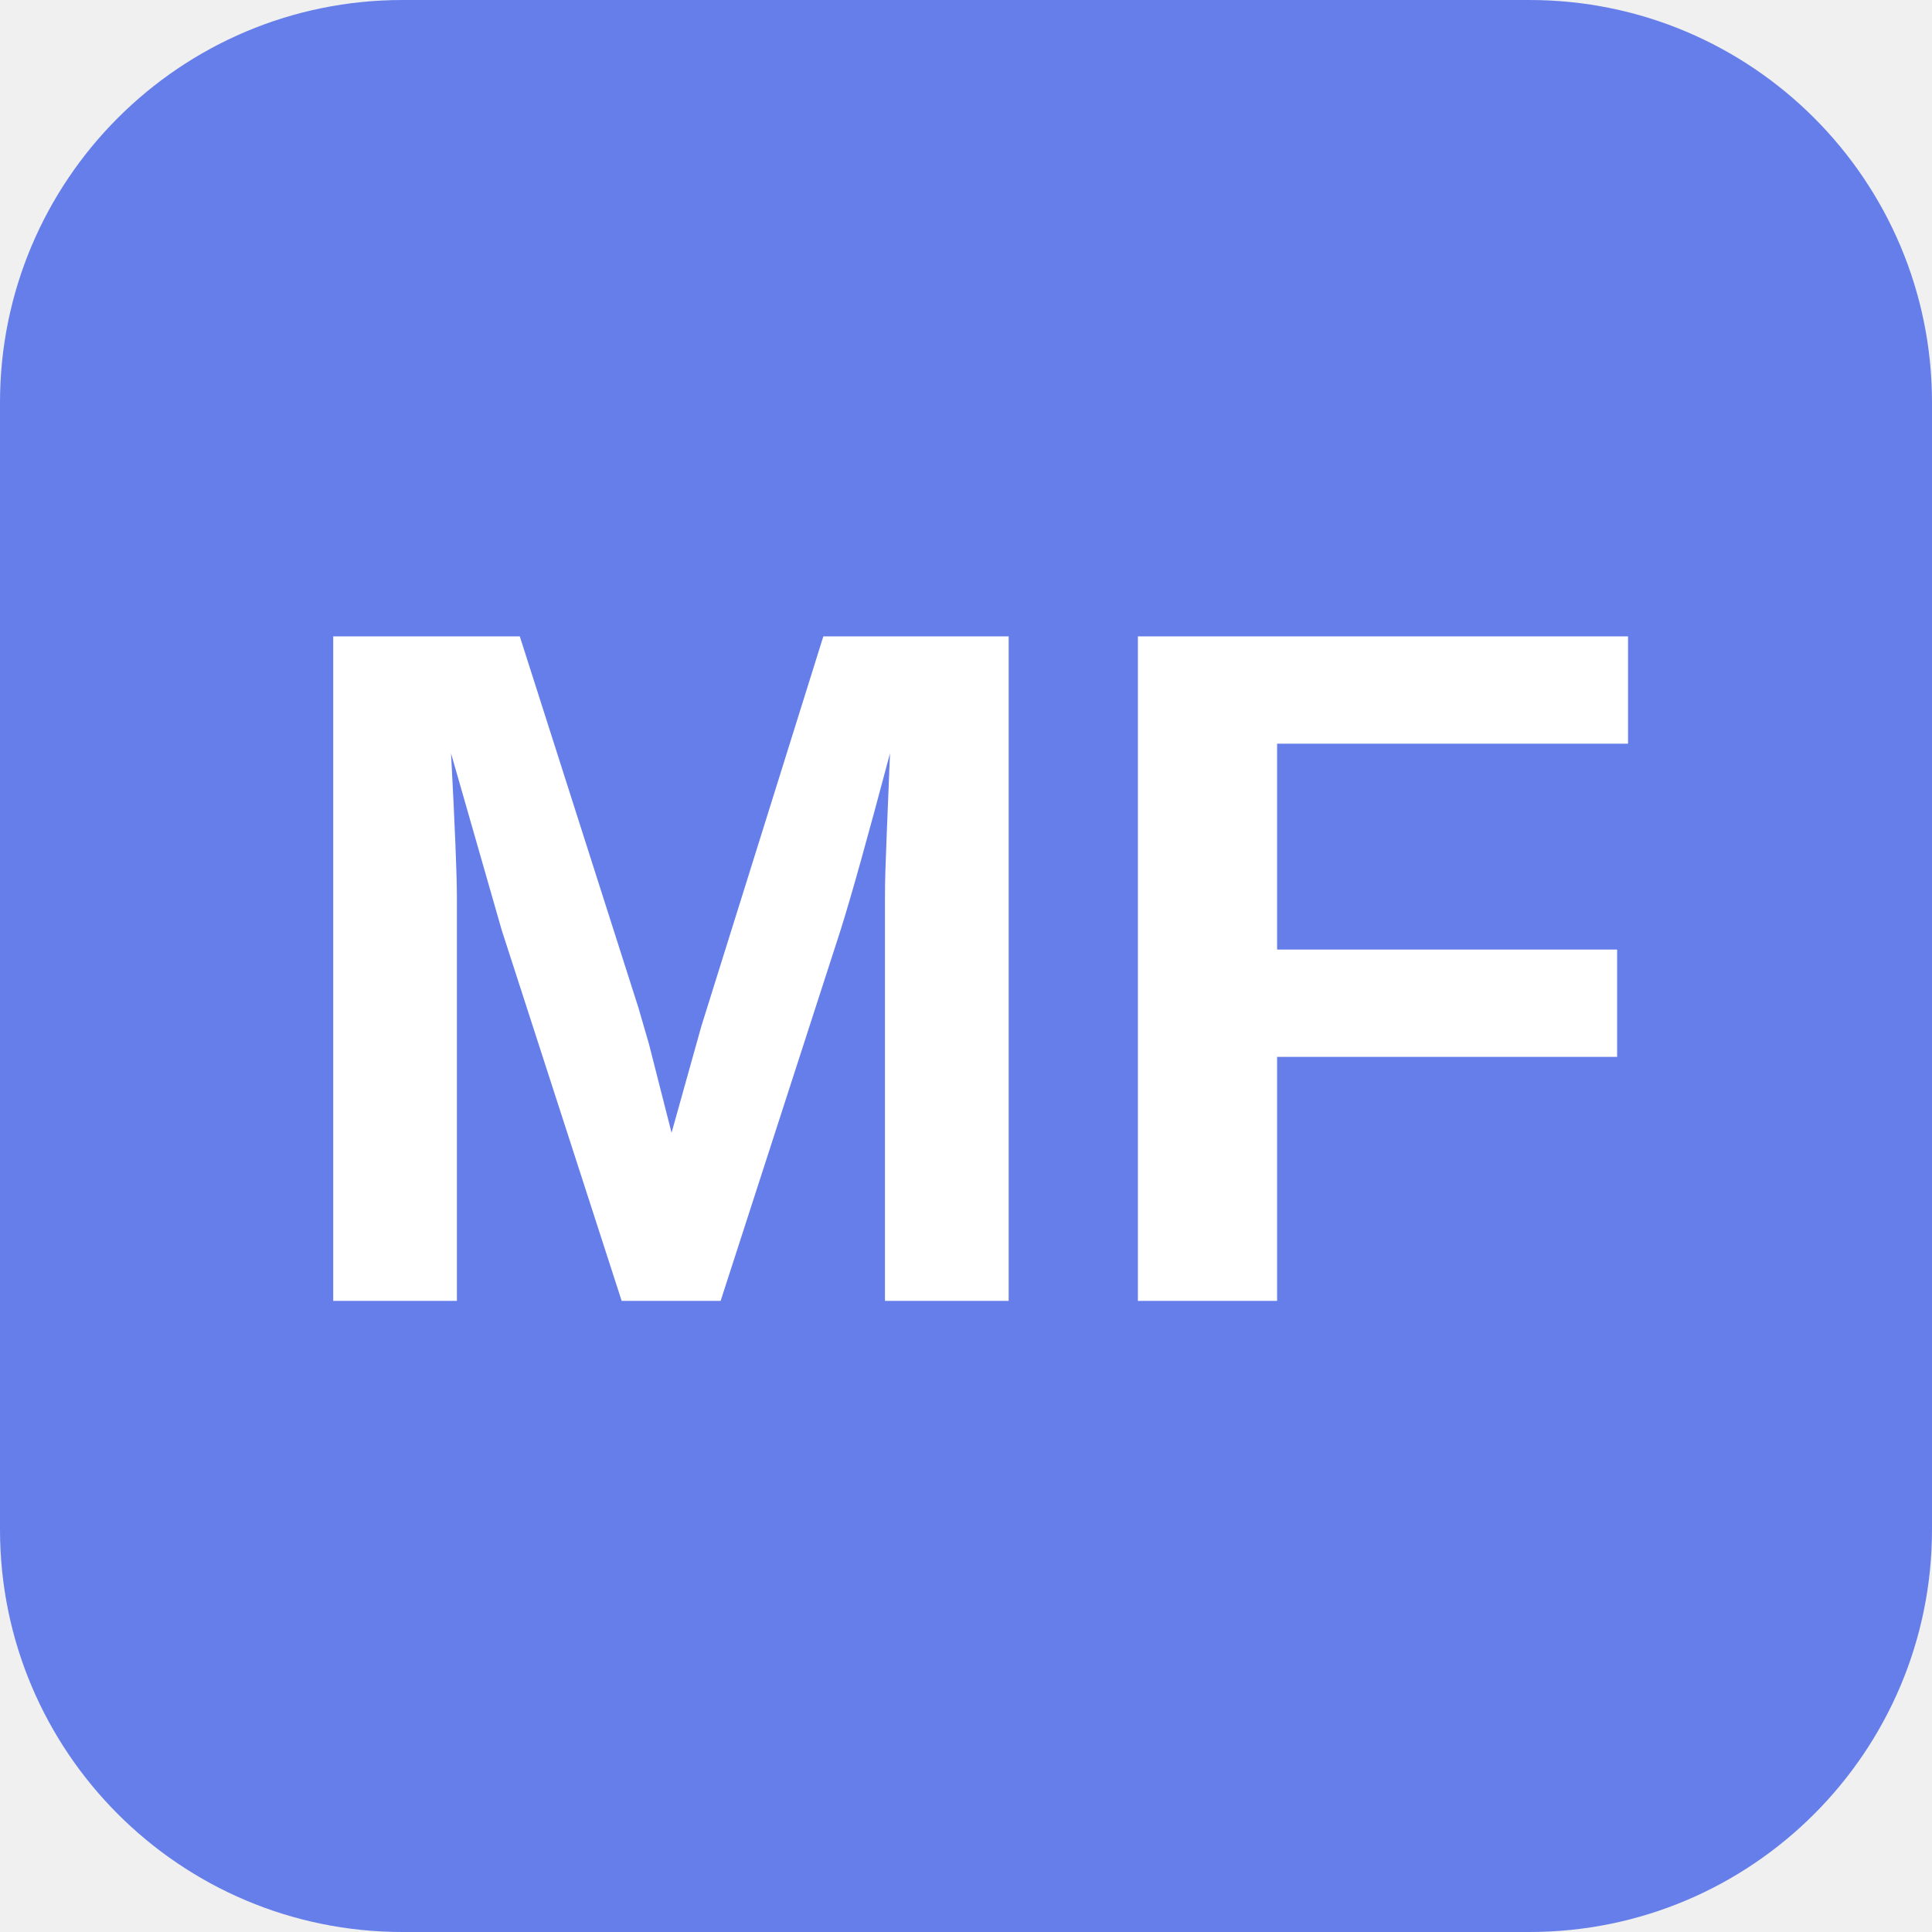
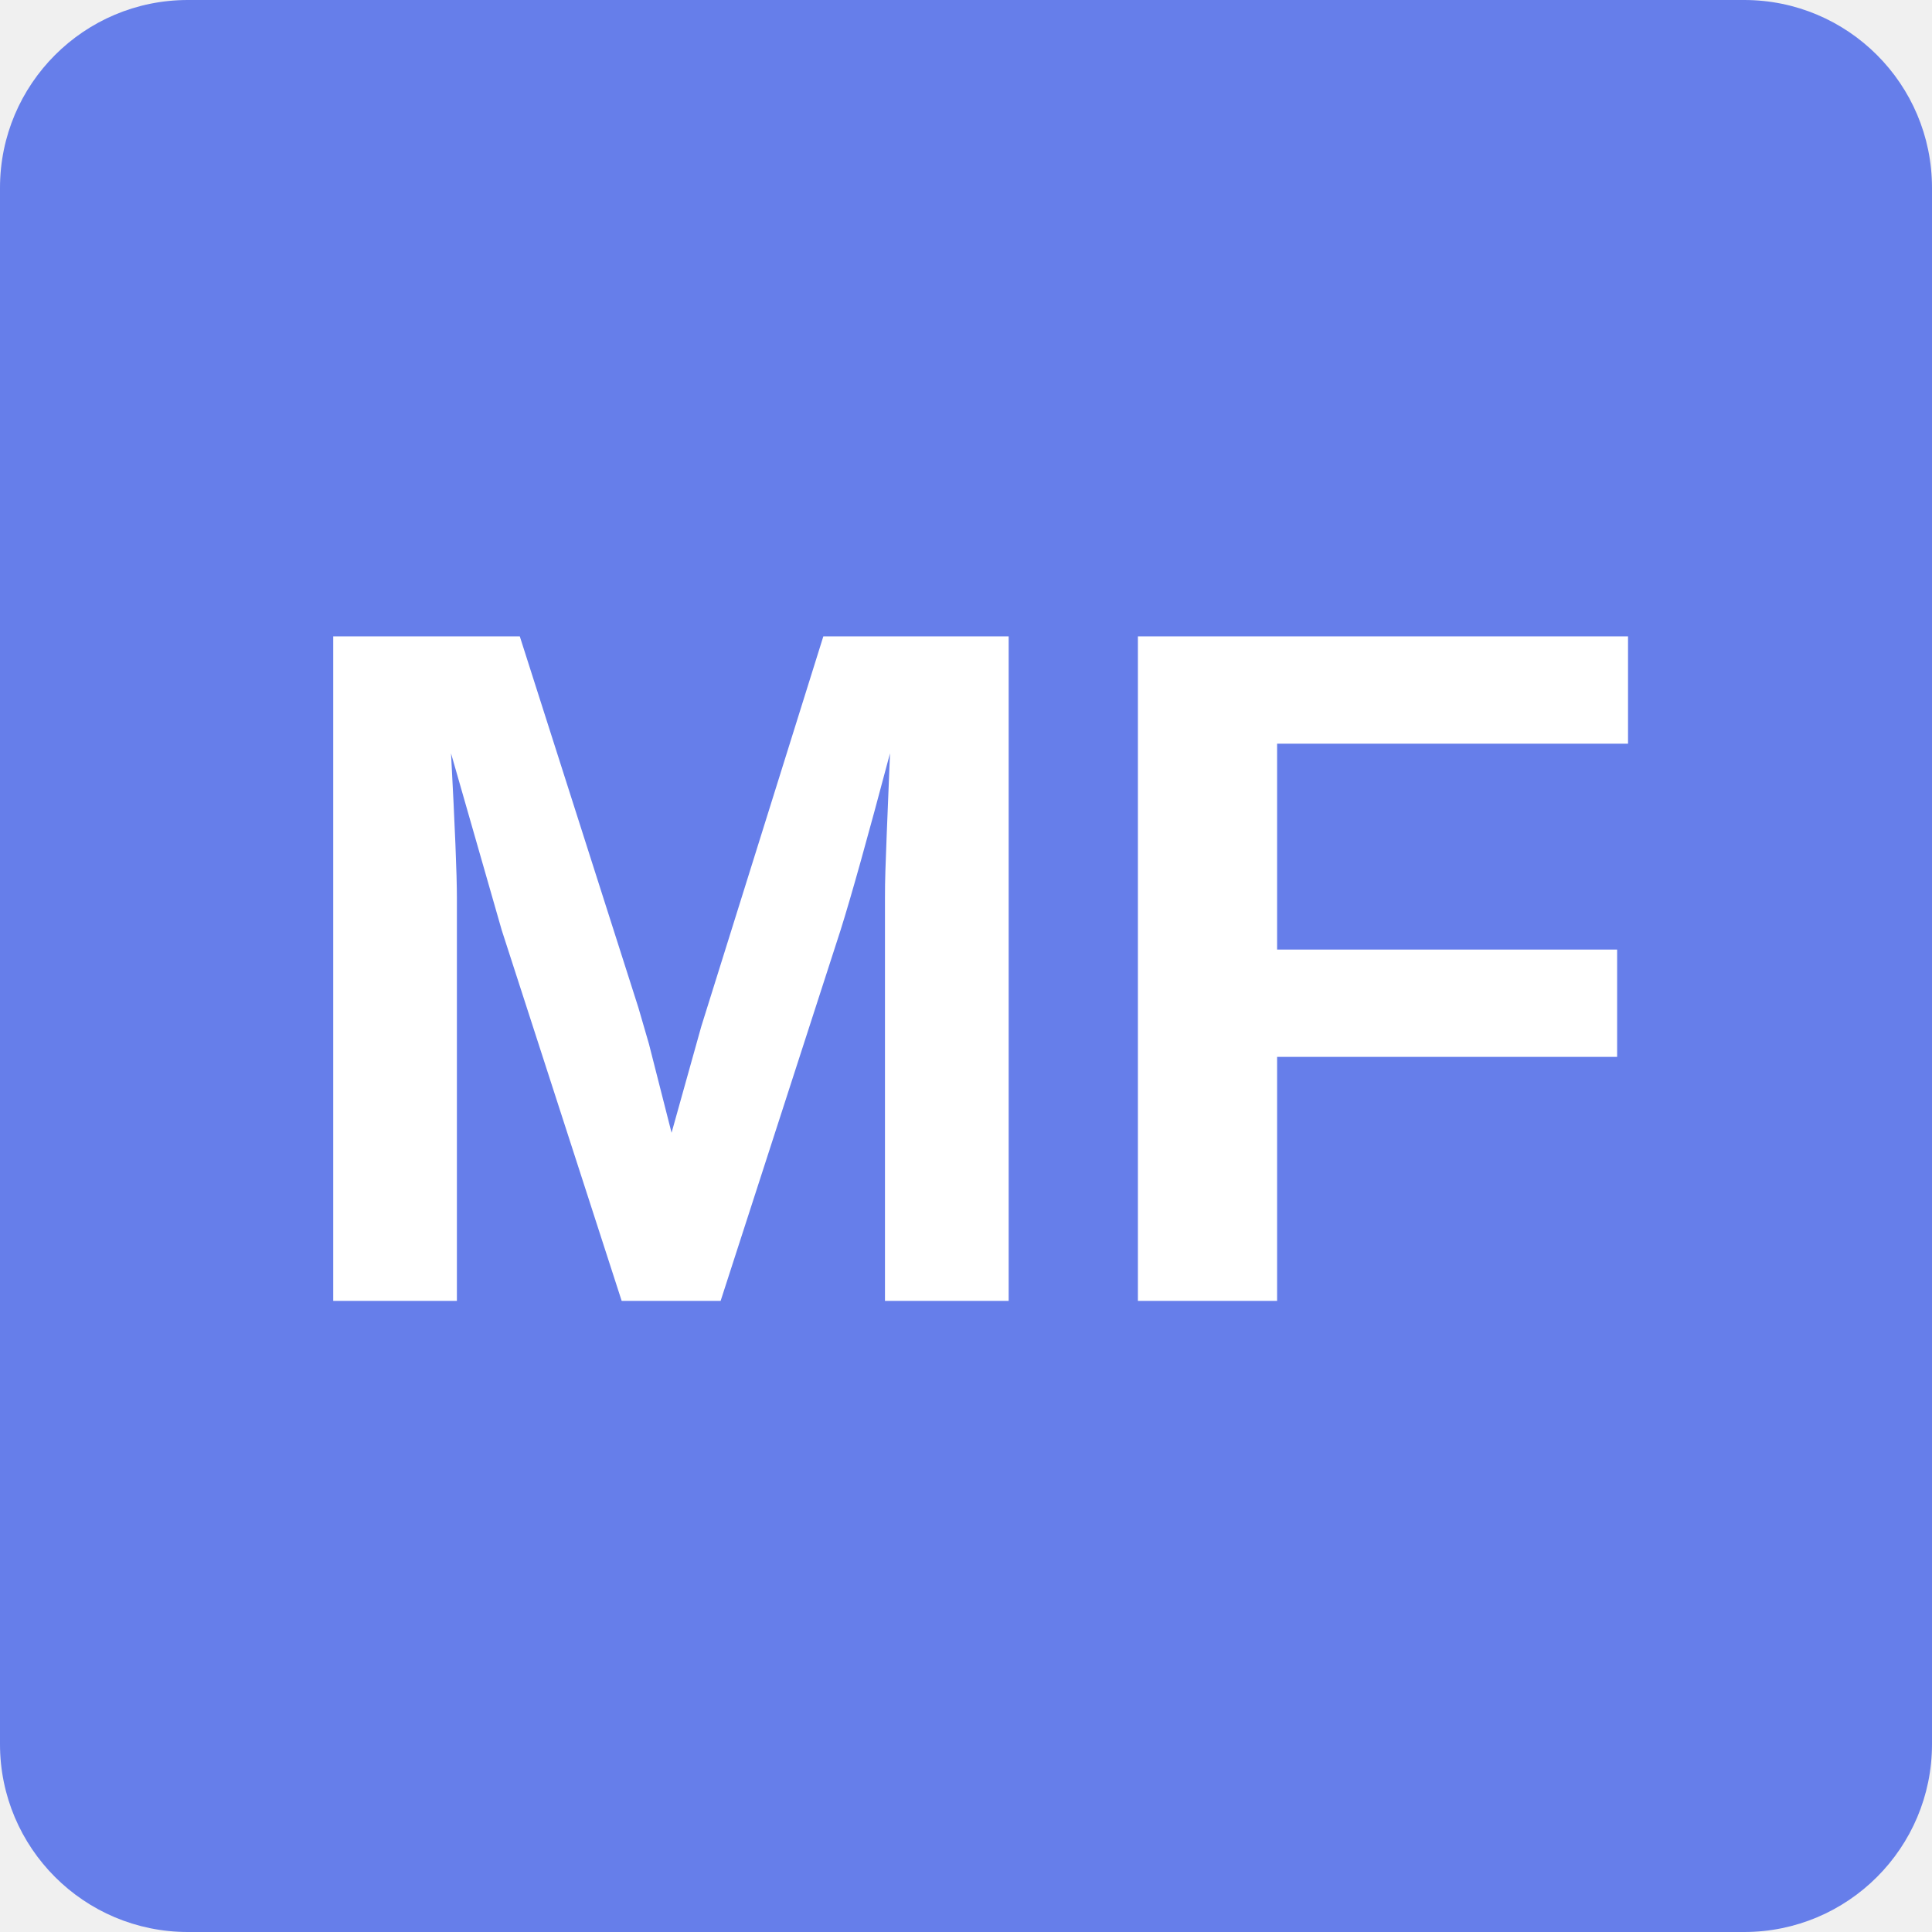
<svg xmlns="http://www.w3.org/2000/svg" width="72" height="72">
-   <rect width="72" height="72" fill="#667eea" rx="15" />
+   <rect width="72" height="72" fill="#667eea" rx="7" />
  <text x="50%" y="50%" font-family="Arial, sans-serif" font-size="36" font-weight="bold" fill="white" text-anchor="middle" dominant-baseline="central">
    MF
  </text>
</svg>
